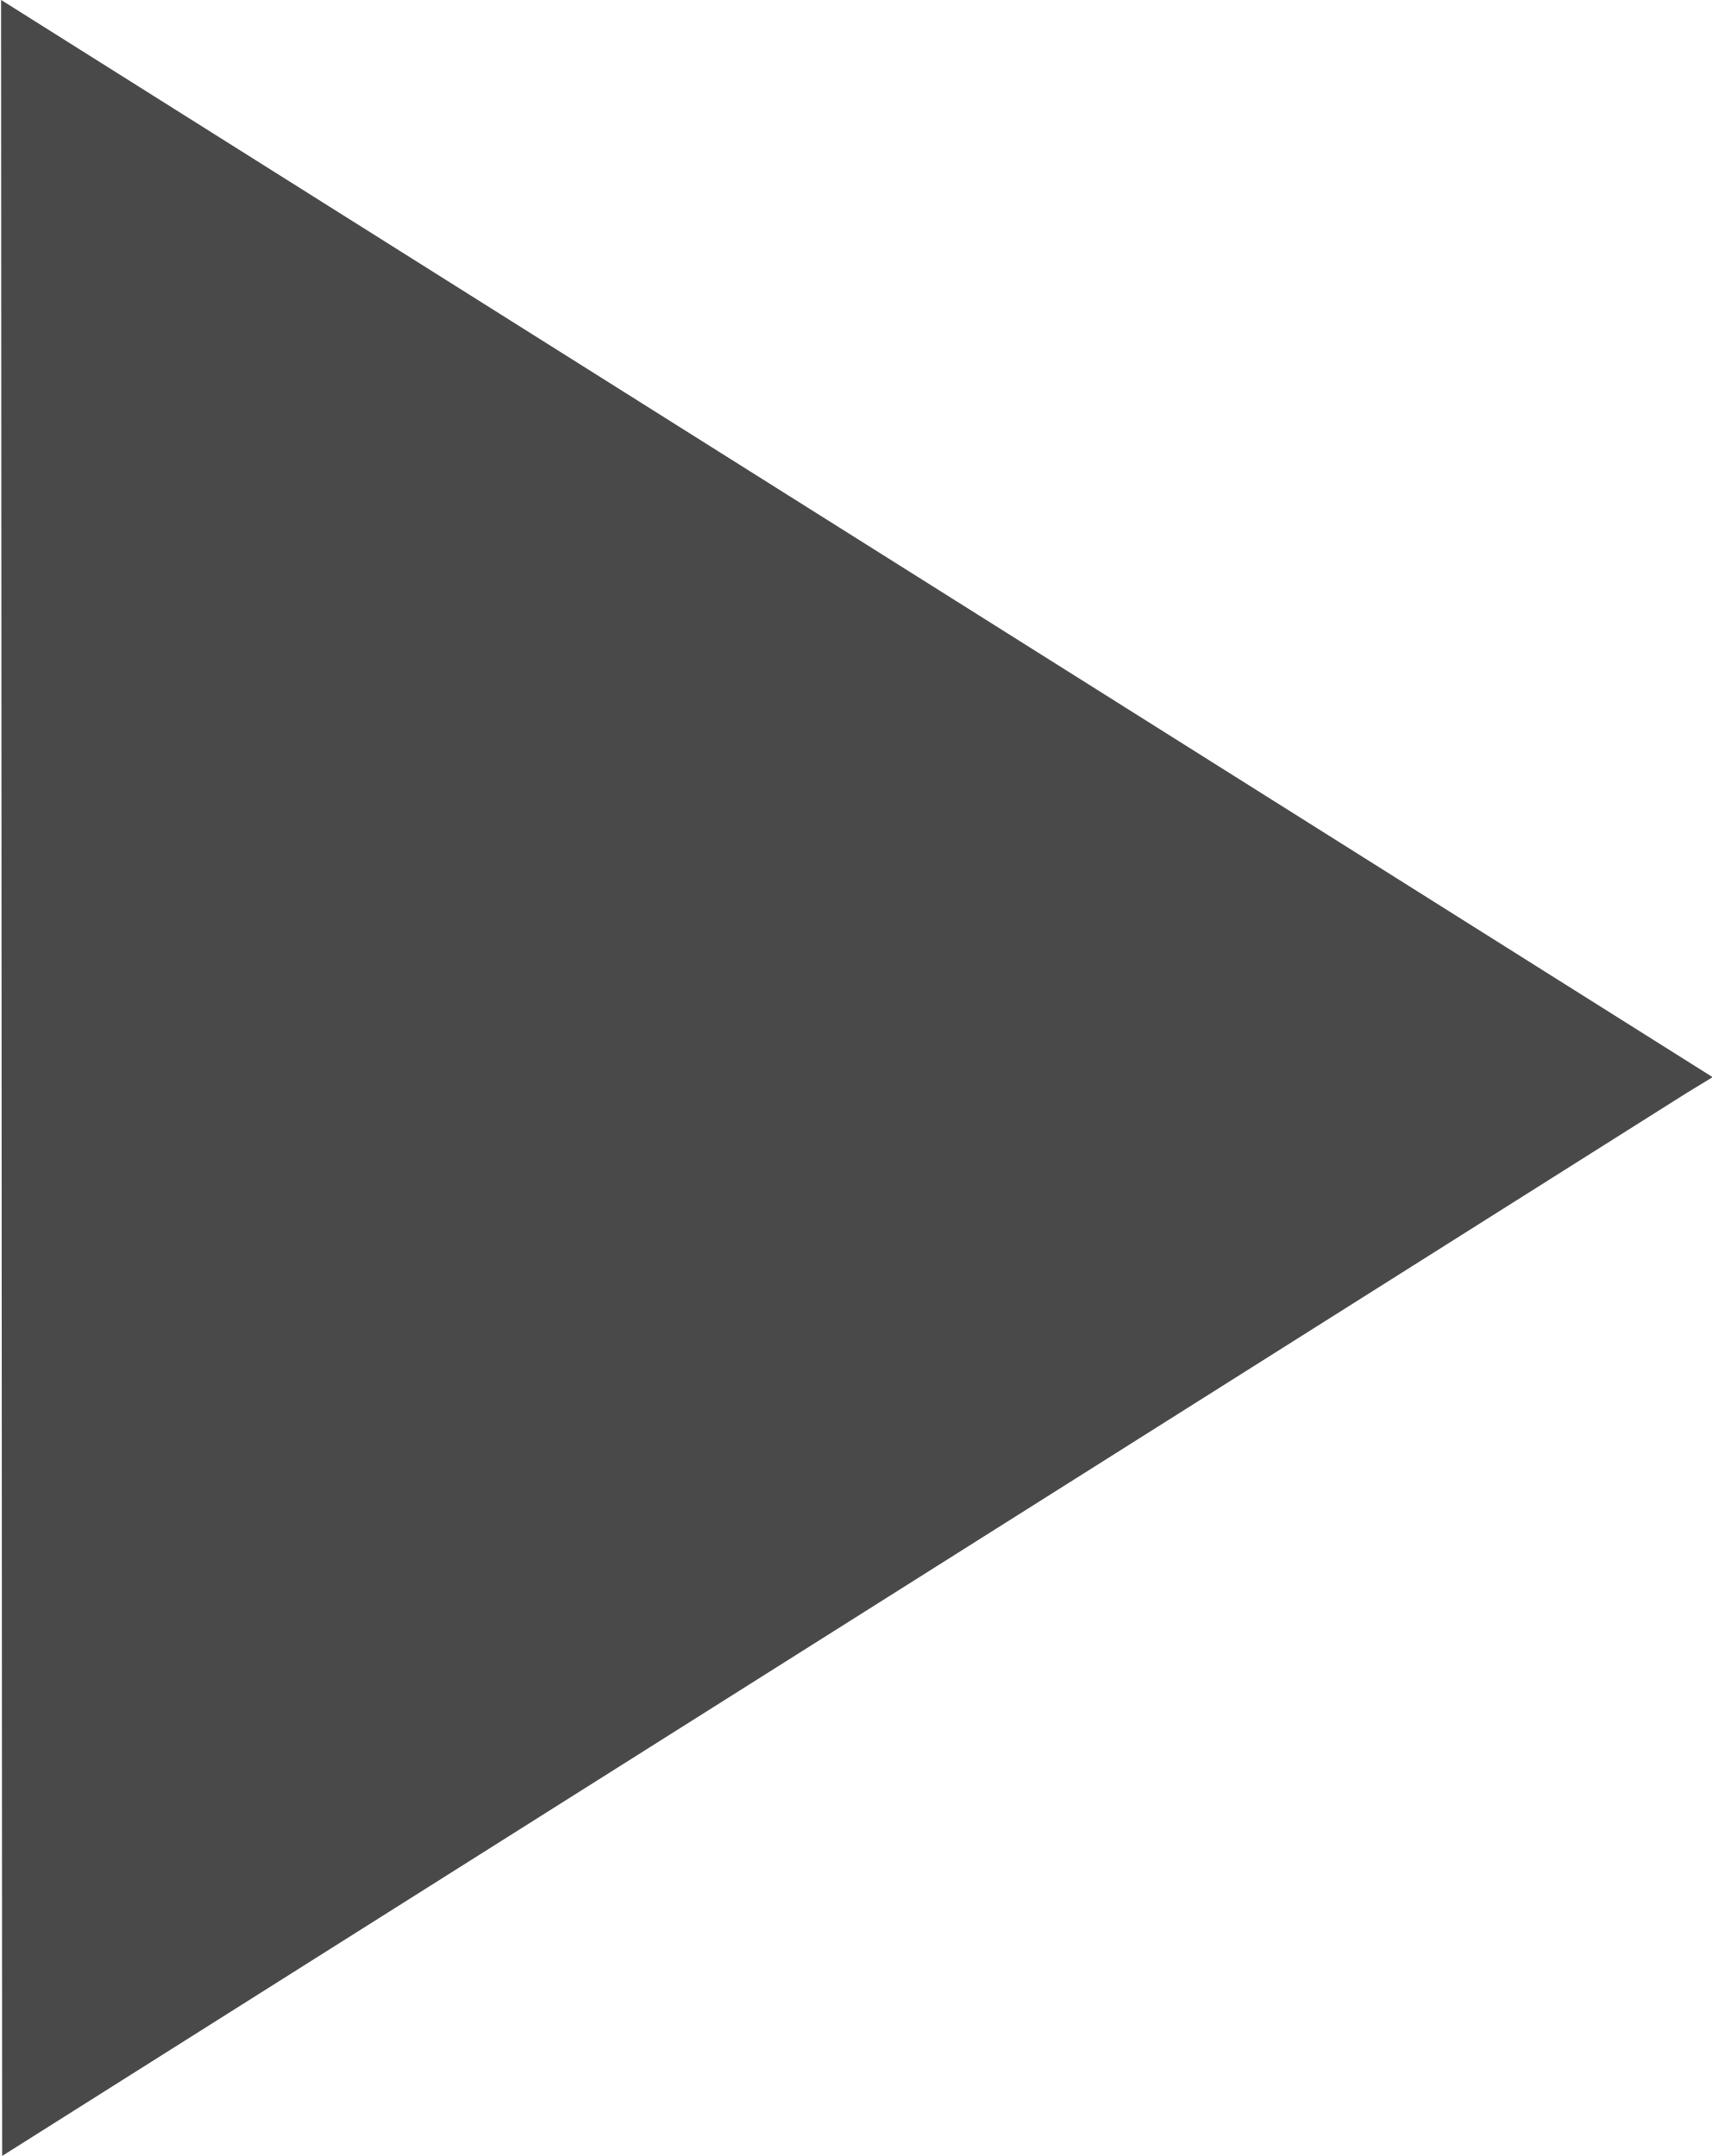
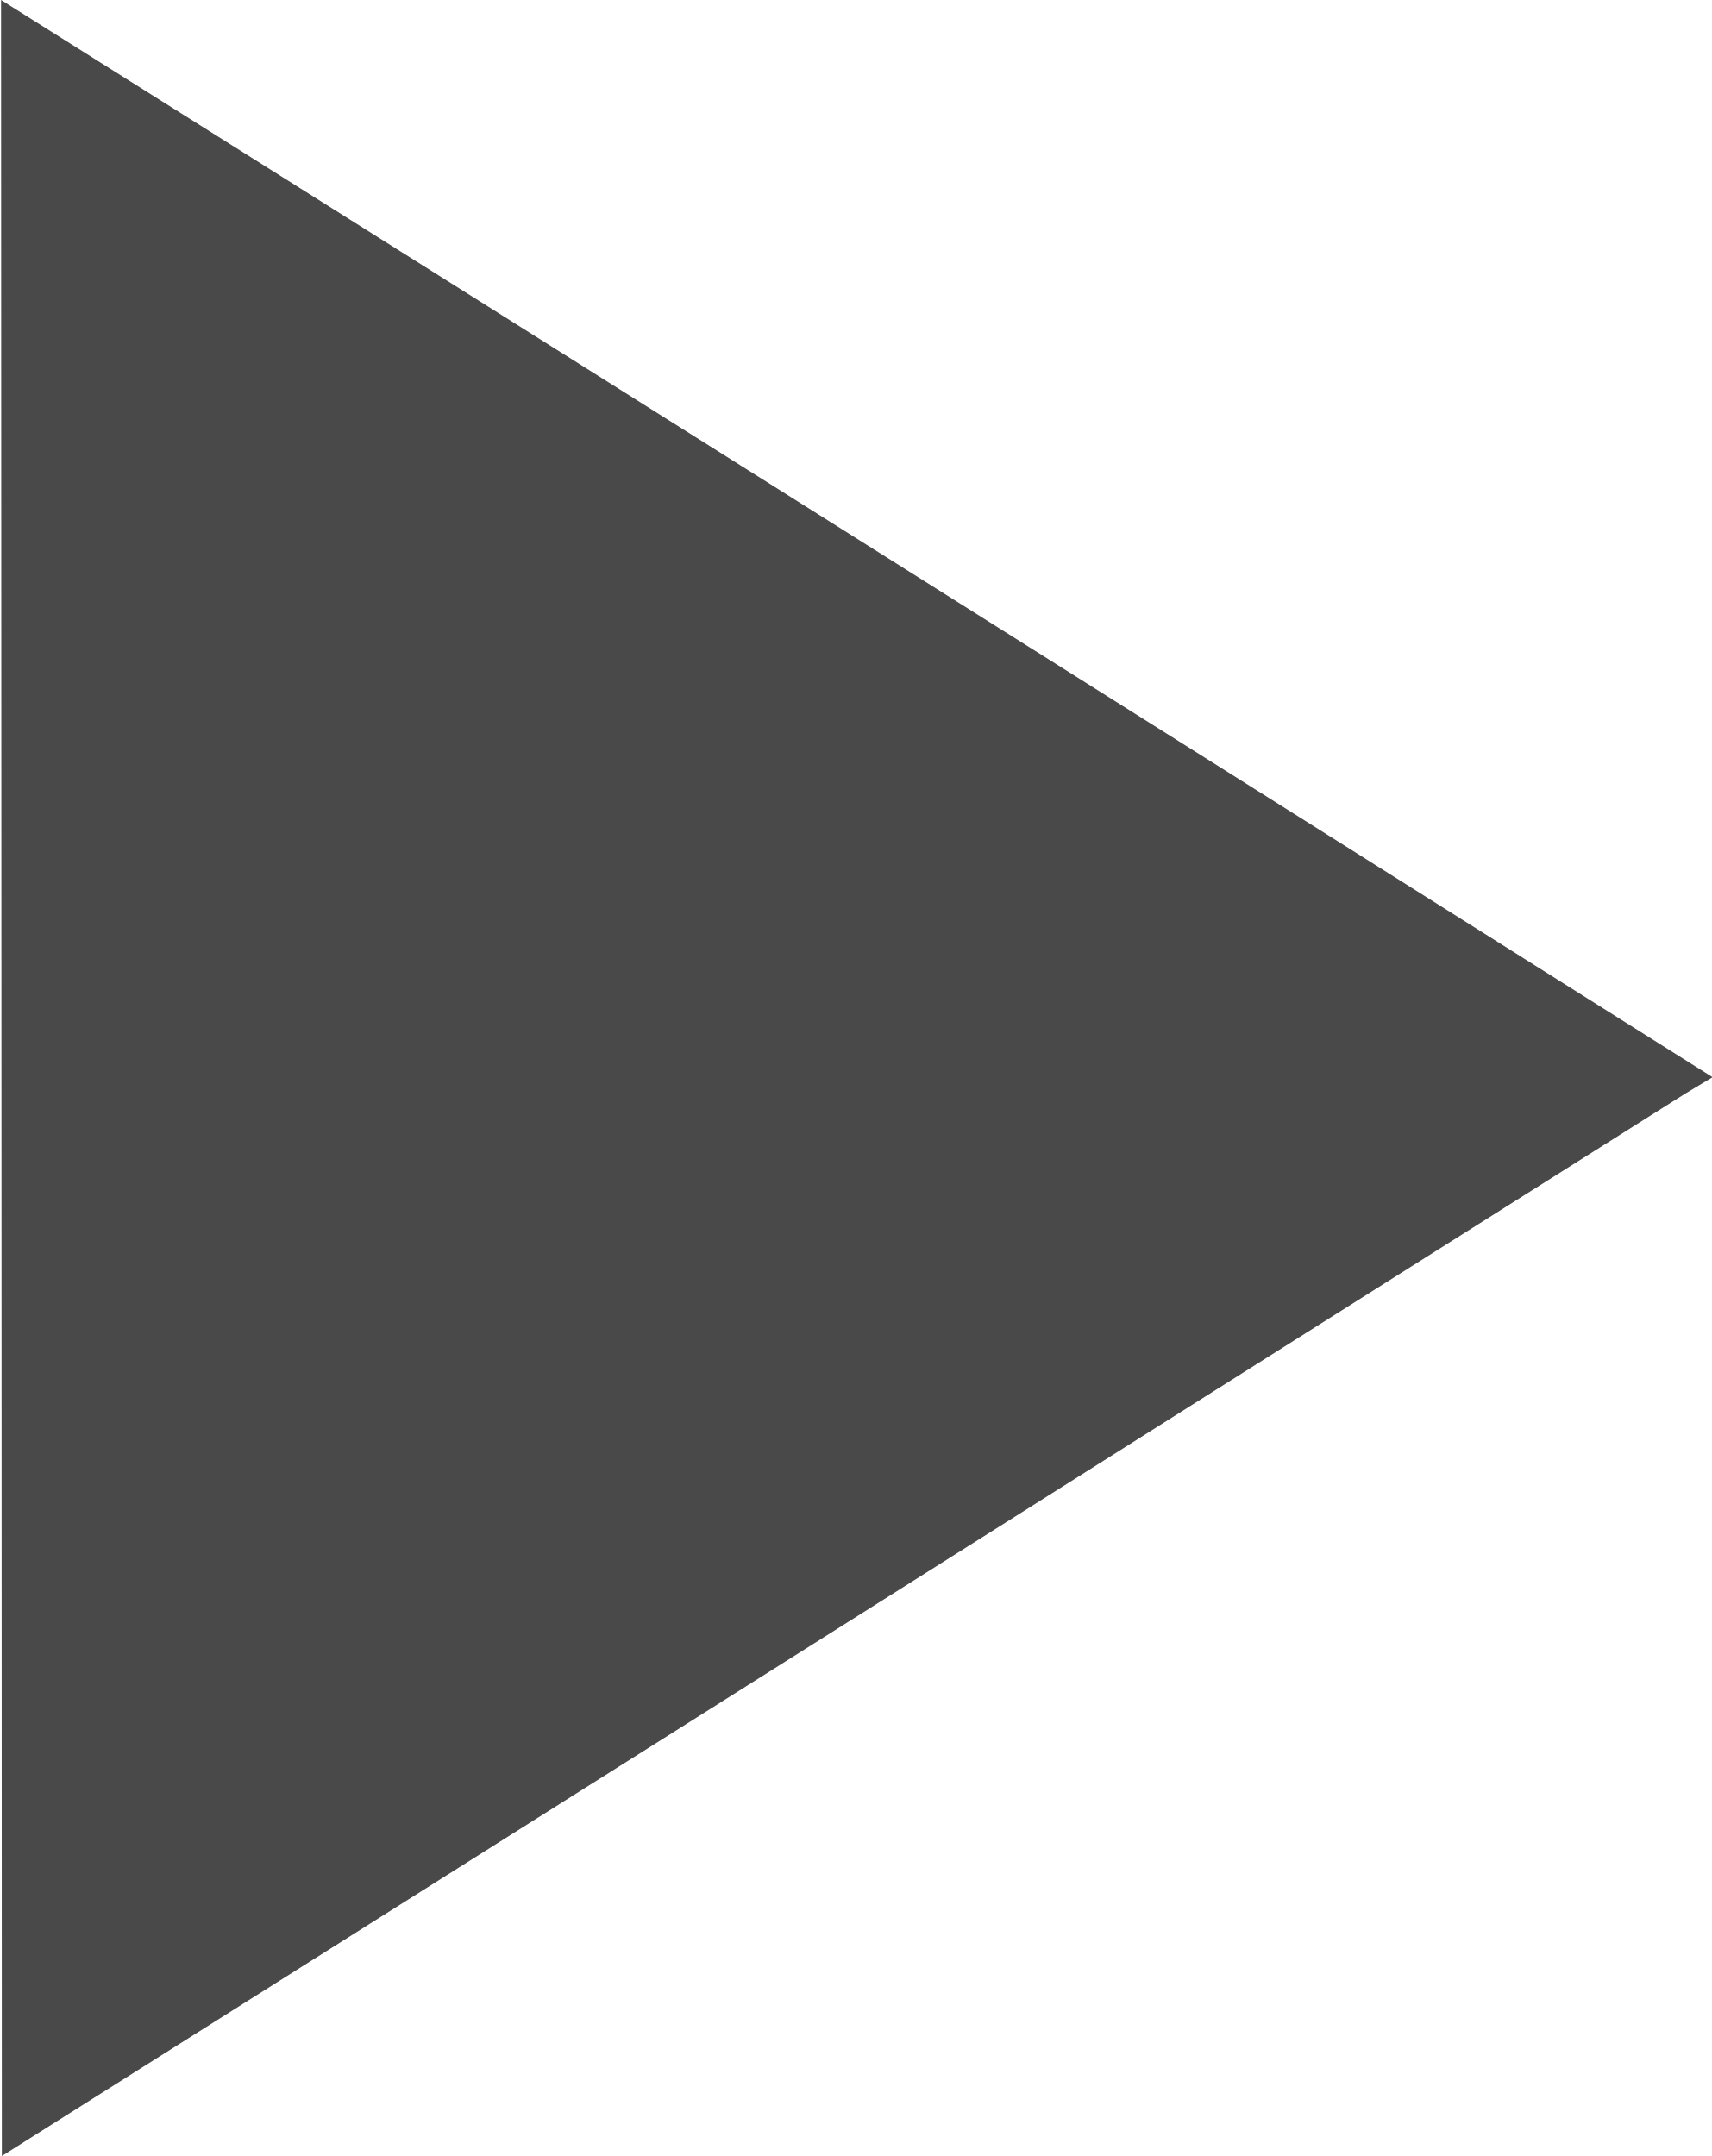
<svg xmlns="http://www.w3.org/2000/svg" viewBox="0 0 6.463 8.142">
  <defs>
-     <style>
-       .cls-1 {
-         fill: #494949;
-       }
-     </style>
+     <style>.cls-1{fill:#494949}</style>
  </defs>
-   <path id="Path_29" data-name="Path 29" class="cls-1" d="M-15971.7-5329.156h0l6.463,4.068-.1.061-6.359,4.013" transform="translate(15971.704 5329.156)" />
+   <path id="Path_29" data-name="Path 29" class="cls-1" d="M.004 0l6.463 4.068-.1.06-6.36 4.014" />
</svg>
